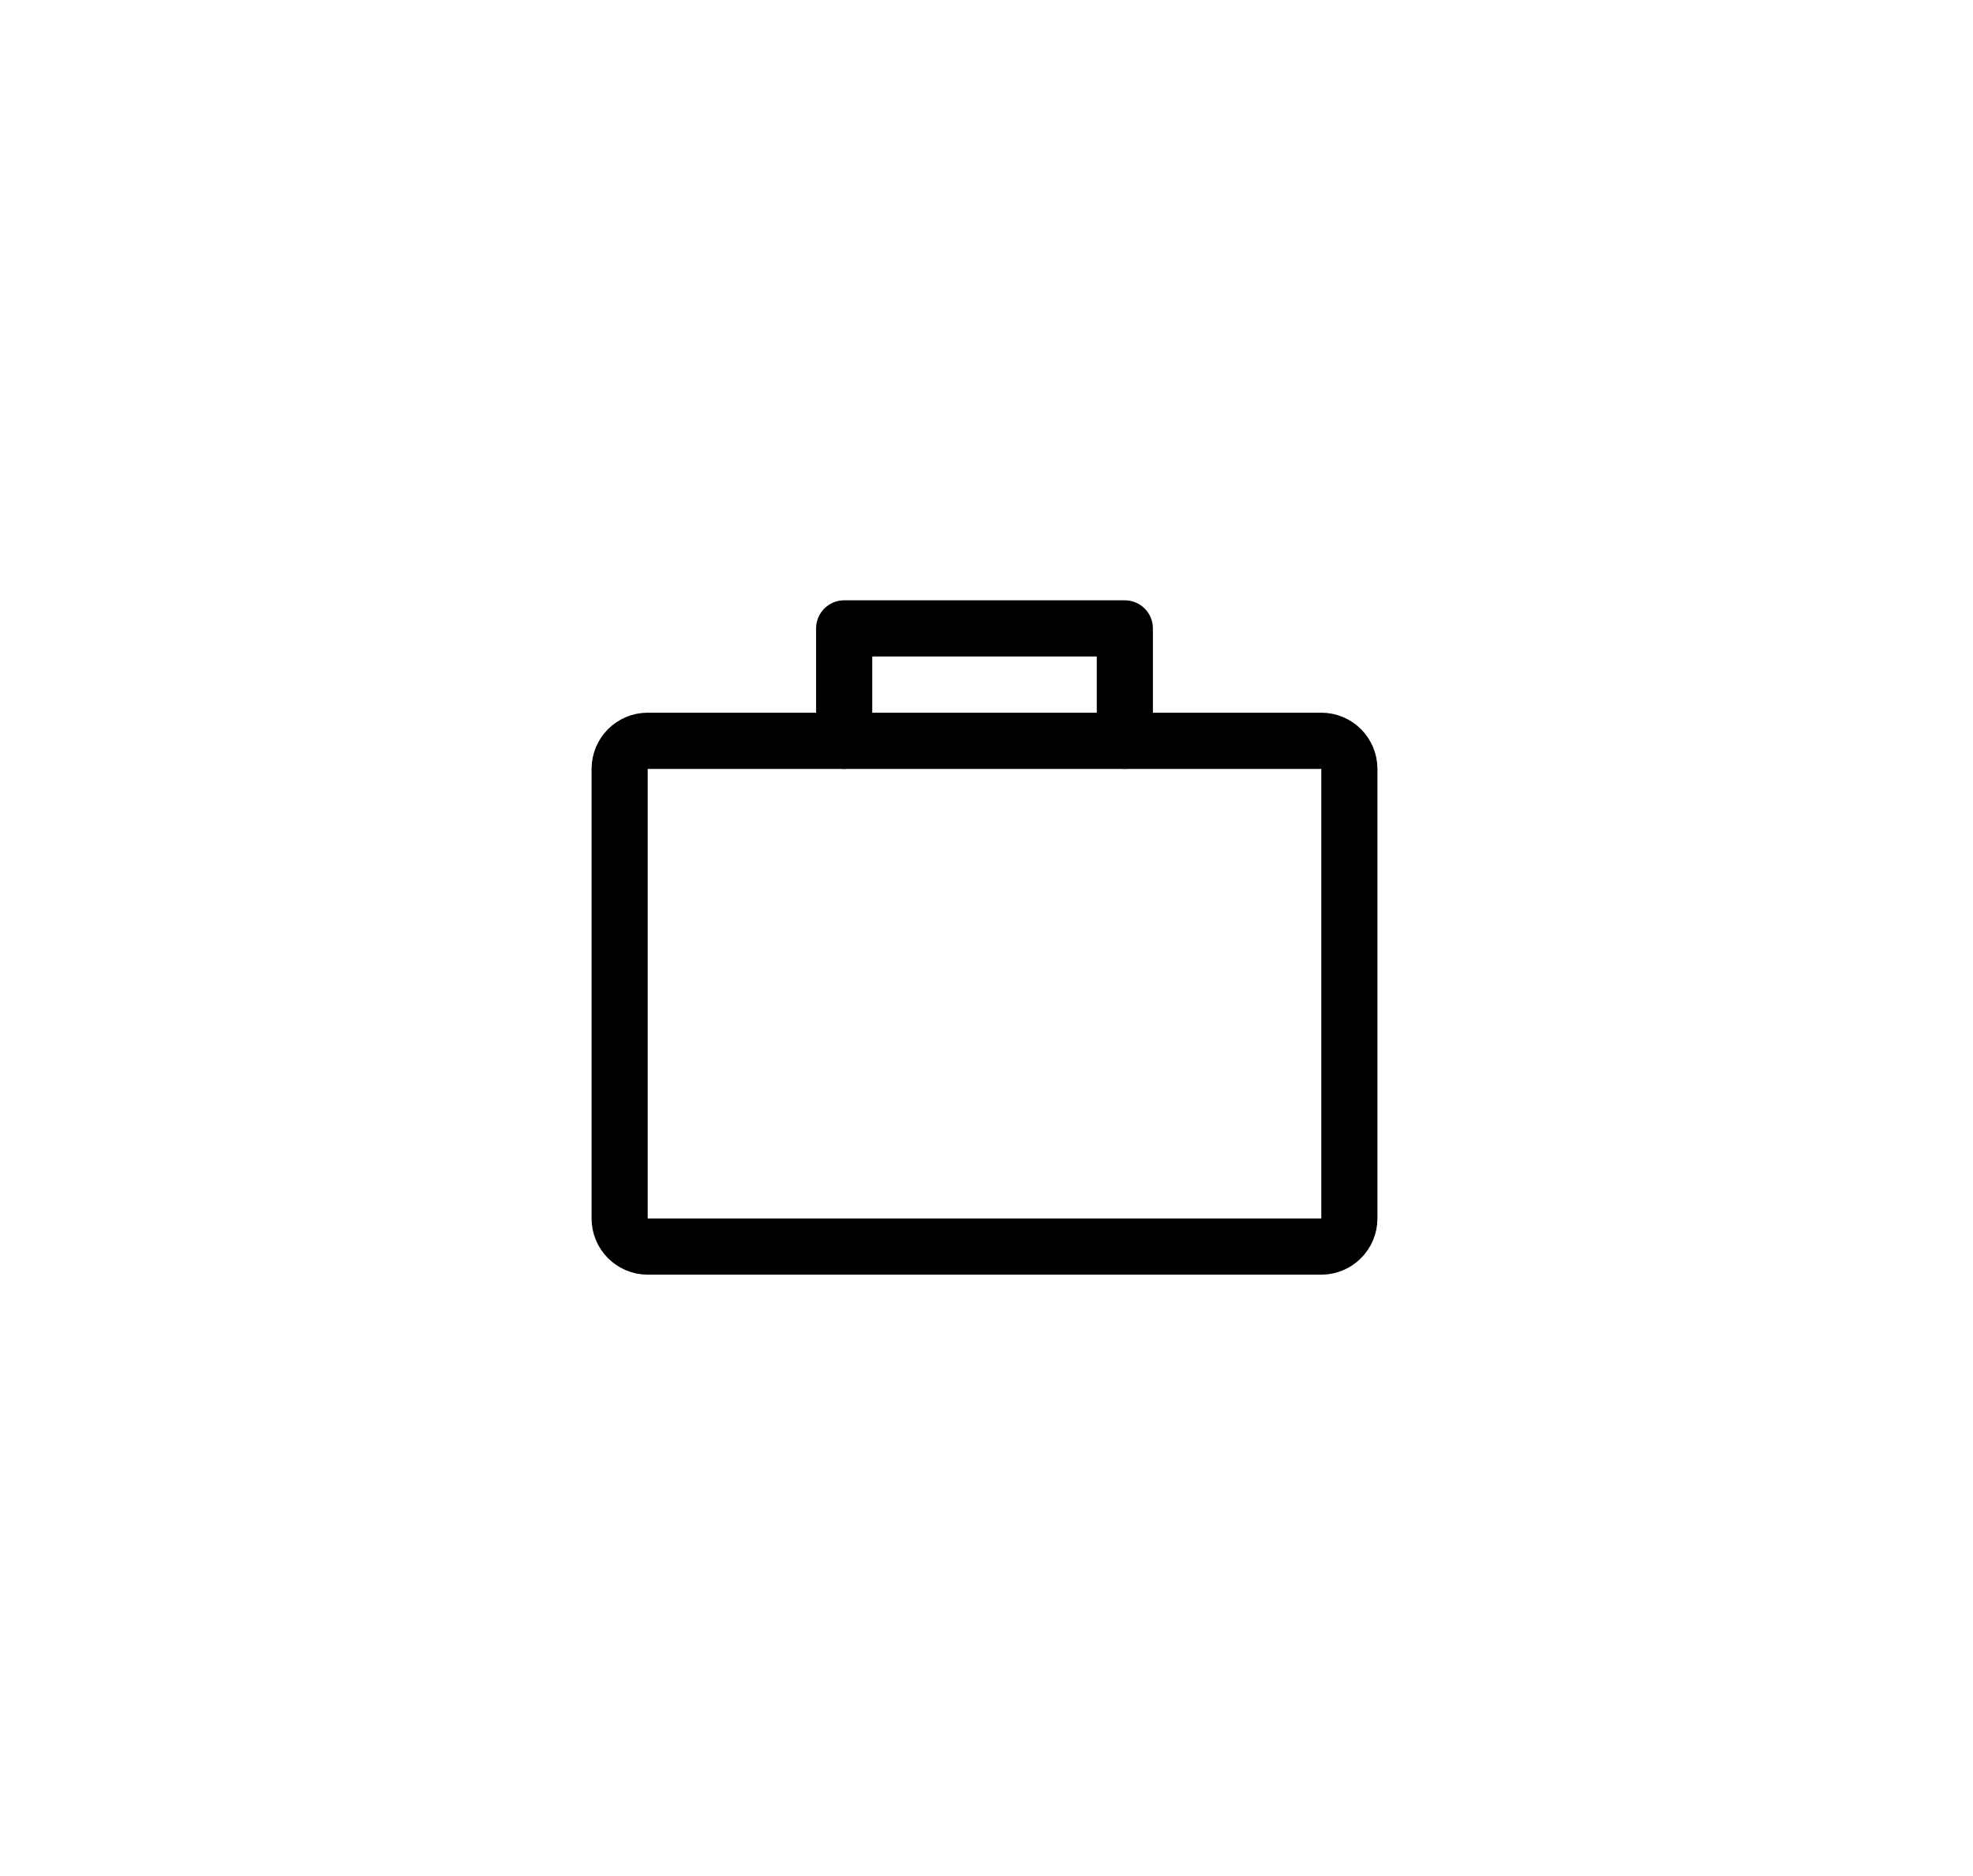
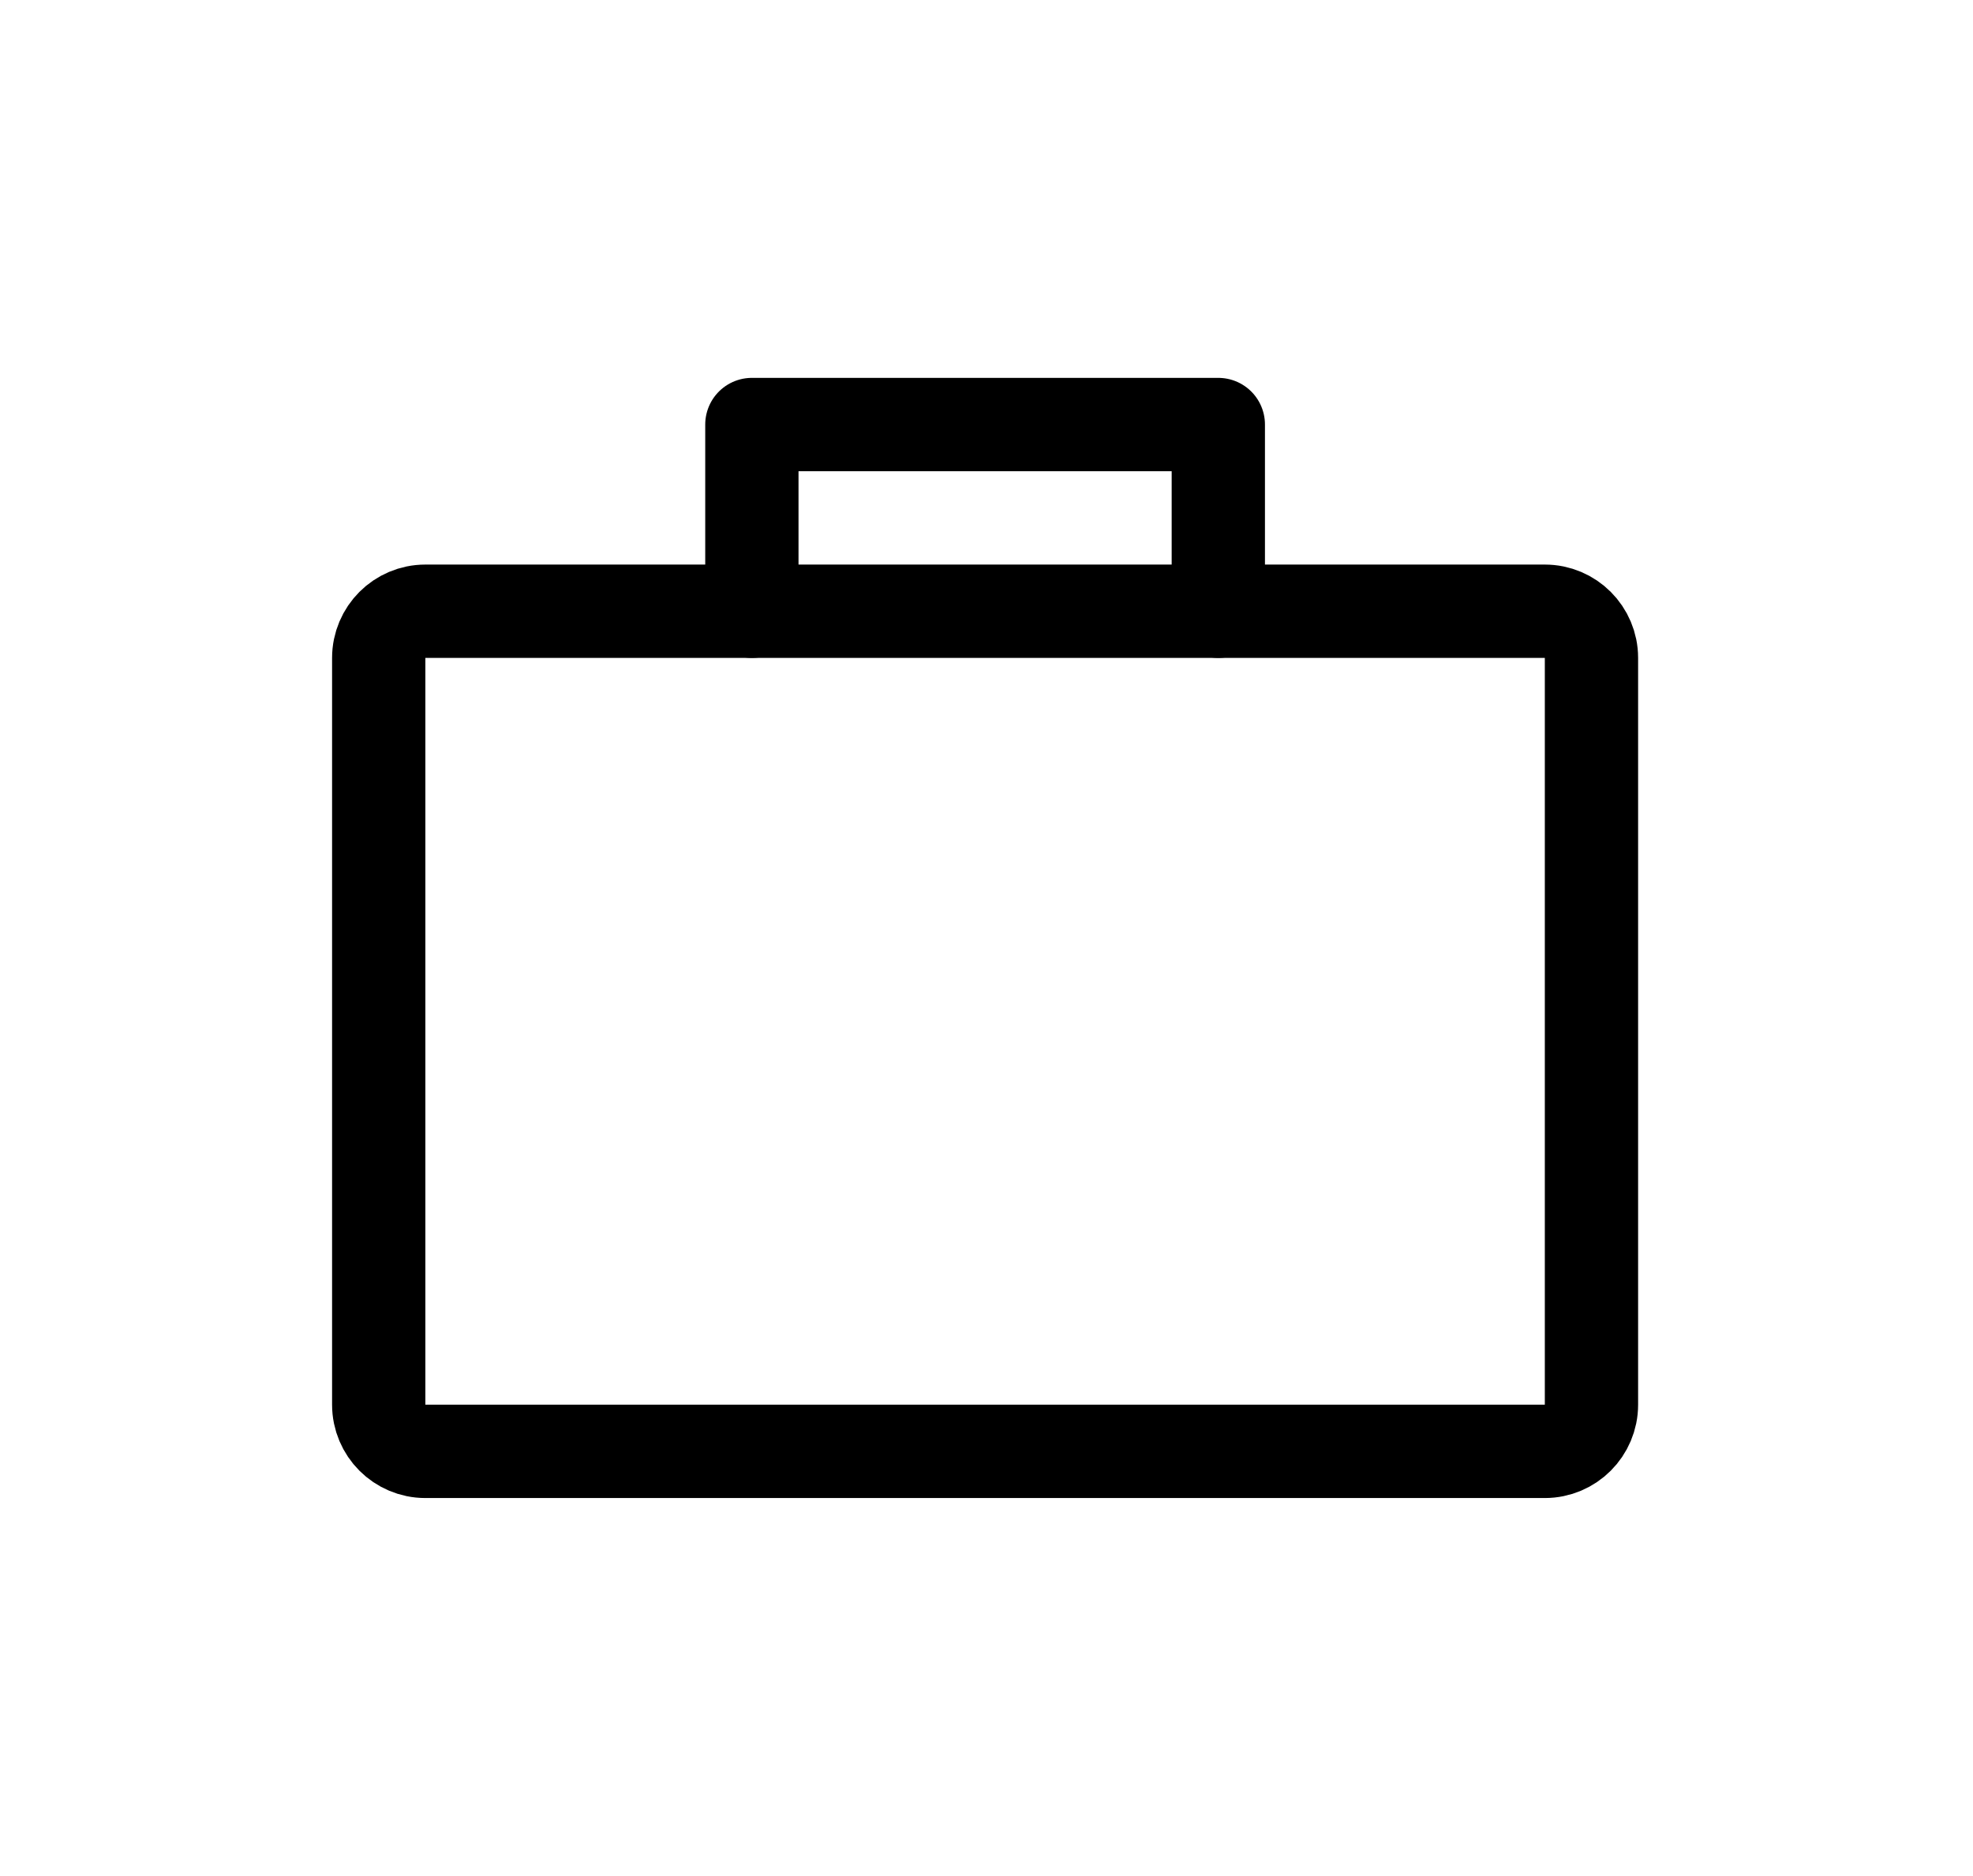
<svg xmlns="http://www.w3.org/2000/svg" width="526" zoomAndPan="magnify" viewBox="0 0 394.5 375" height="500" preserveAspectRatio="xMidYMid meet" version="1.0">
  <defs>
-     <clipPath id="32288c9df8">
-       <path d="M 118.199 142 L 275.5 142 L 275.5 254.855 L 118.199 254.855 Z M 118.199 142 " clip-rule="nonzero" />
+     <clipPath id="f070c6dfe4">
+       <path d="M 66.258 112 L 327.68 112 L 327.68 299.52 L 66.258 299.52 Z M 66.258 112 " clip-rule="nonzero" />
    </clipPath>
-     <clipPath id="8440b64a9a">
-       <path d="M 163 120.027 L 231 120.027 L 231 154 L 163 154 Z M 163 120.027 " clip-rule="nonzero" />
+     <clipPath id="dc22ccc1d0">
+       <path d="M 141 75.555 L 253 75.555 L 253 132 L 141 132 Z M 141 75.555 " clip-rule="nonzero" />
    </clipPath>
  </defs>
-   <g clip-path="url(#32288c9df8)">
-     <path stroke-linecap="round" transform="matrix(11.22366, 0, 0, 11.23576, 107.0612, 97.55586)" fill="none" stroke-linejoin="round" d="M 14 13.5 L 2 13.5 C 1.724 13.5 1.5 13.276 1.5 13 L 1.5 5 C 1.5 4.724 1.724 4.5 2 4.5 L 14 4.5 C 14.276 4.5 14.5 4.724 14.5 5 L 14.5 13 C 14.5 13.276 14.276 13.5 14 13.5 Z M 14 13.5 " stroke="#000000" stroke-width="1" stroke-opacity="1" stroke-miterlimit="10" />
+   <g clip-path="url(#f070c6dfe4)">
+     <path stroke-linecap="round" transform="matrix(18.65284, 0, 0, 18.66384, 47.74599, 38.22538)" fill="none" stroke-linejoin="round" d="M 14 13.5 L 2 13.5 C 1.724 13.5 1.5 13.276 1.5 13 L 1.5 5 C 1.5 4.724 1.724 4.5 2 4.5 L 14 4.5 C 14.276 4.5 14.5 4.724 14.5 5 L 14.5 13 C 14.5 13.276 14.276 13.5 14 13.5 Z M 14 13.5 " stroke="#000000" stroke-width="1" stroke-opacity="1" stroke-miterlimit="10" />
  </g>
-   <g clip-path="url(#8440b64a9a)">
-     <path stroke-linecap="round" transform="matrix(11.22366, 0, 0, 11.23576, 107.0612, 97.55586)" fill="none" stroke-linejoin="round" d="M 5.5 4.5 L 5.5 2.5 L 10.5 2.5 L 10.5 4.5 " stroke="#000000" stroke-width="1" stroke-opacity="1" stroke-miterlimit="10" />
+   <g clip-path="url(#dc22ccc1d0)">
+     <path stroke-linecap="round" transform="matrix(18.65284, 0, 0, 18.66384, 47.74599, 38.22538)" fill="none" stroke-linejoin="round" d="M 5.5 4.5 L 5.5 2.5 L 10.5 2.5 L 10.5 4.5 " stroke="#000000" stroke-width="1" stroke-opacity="1" stroke-miterlimit="10" />
  </g>
</svg>
